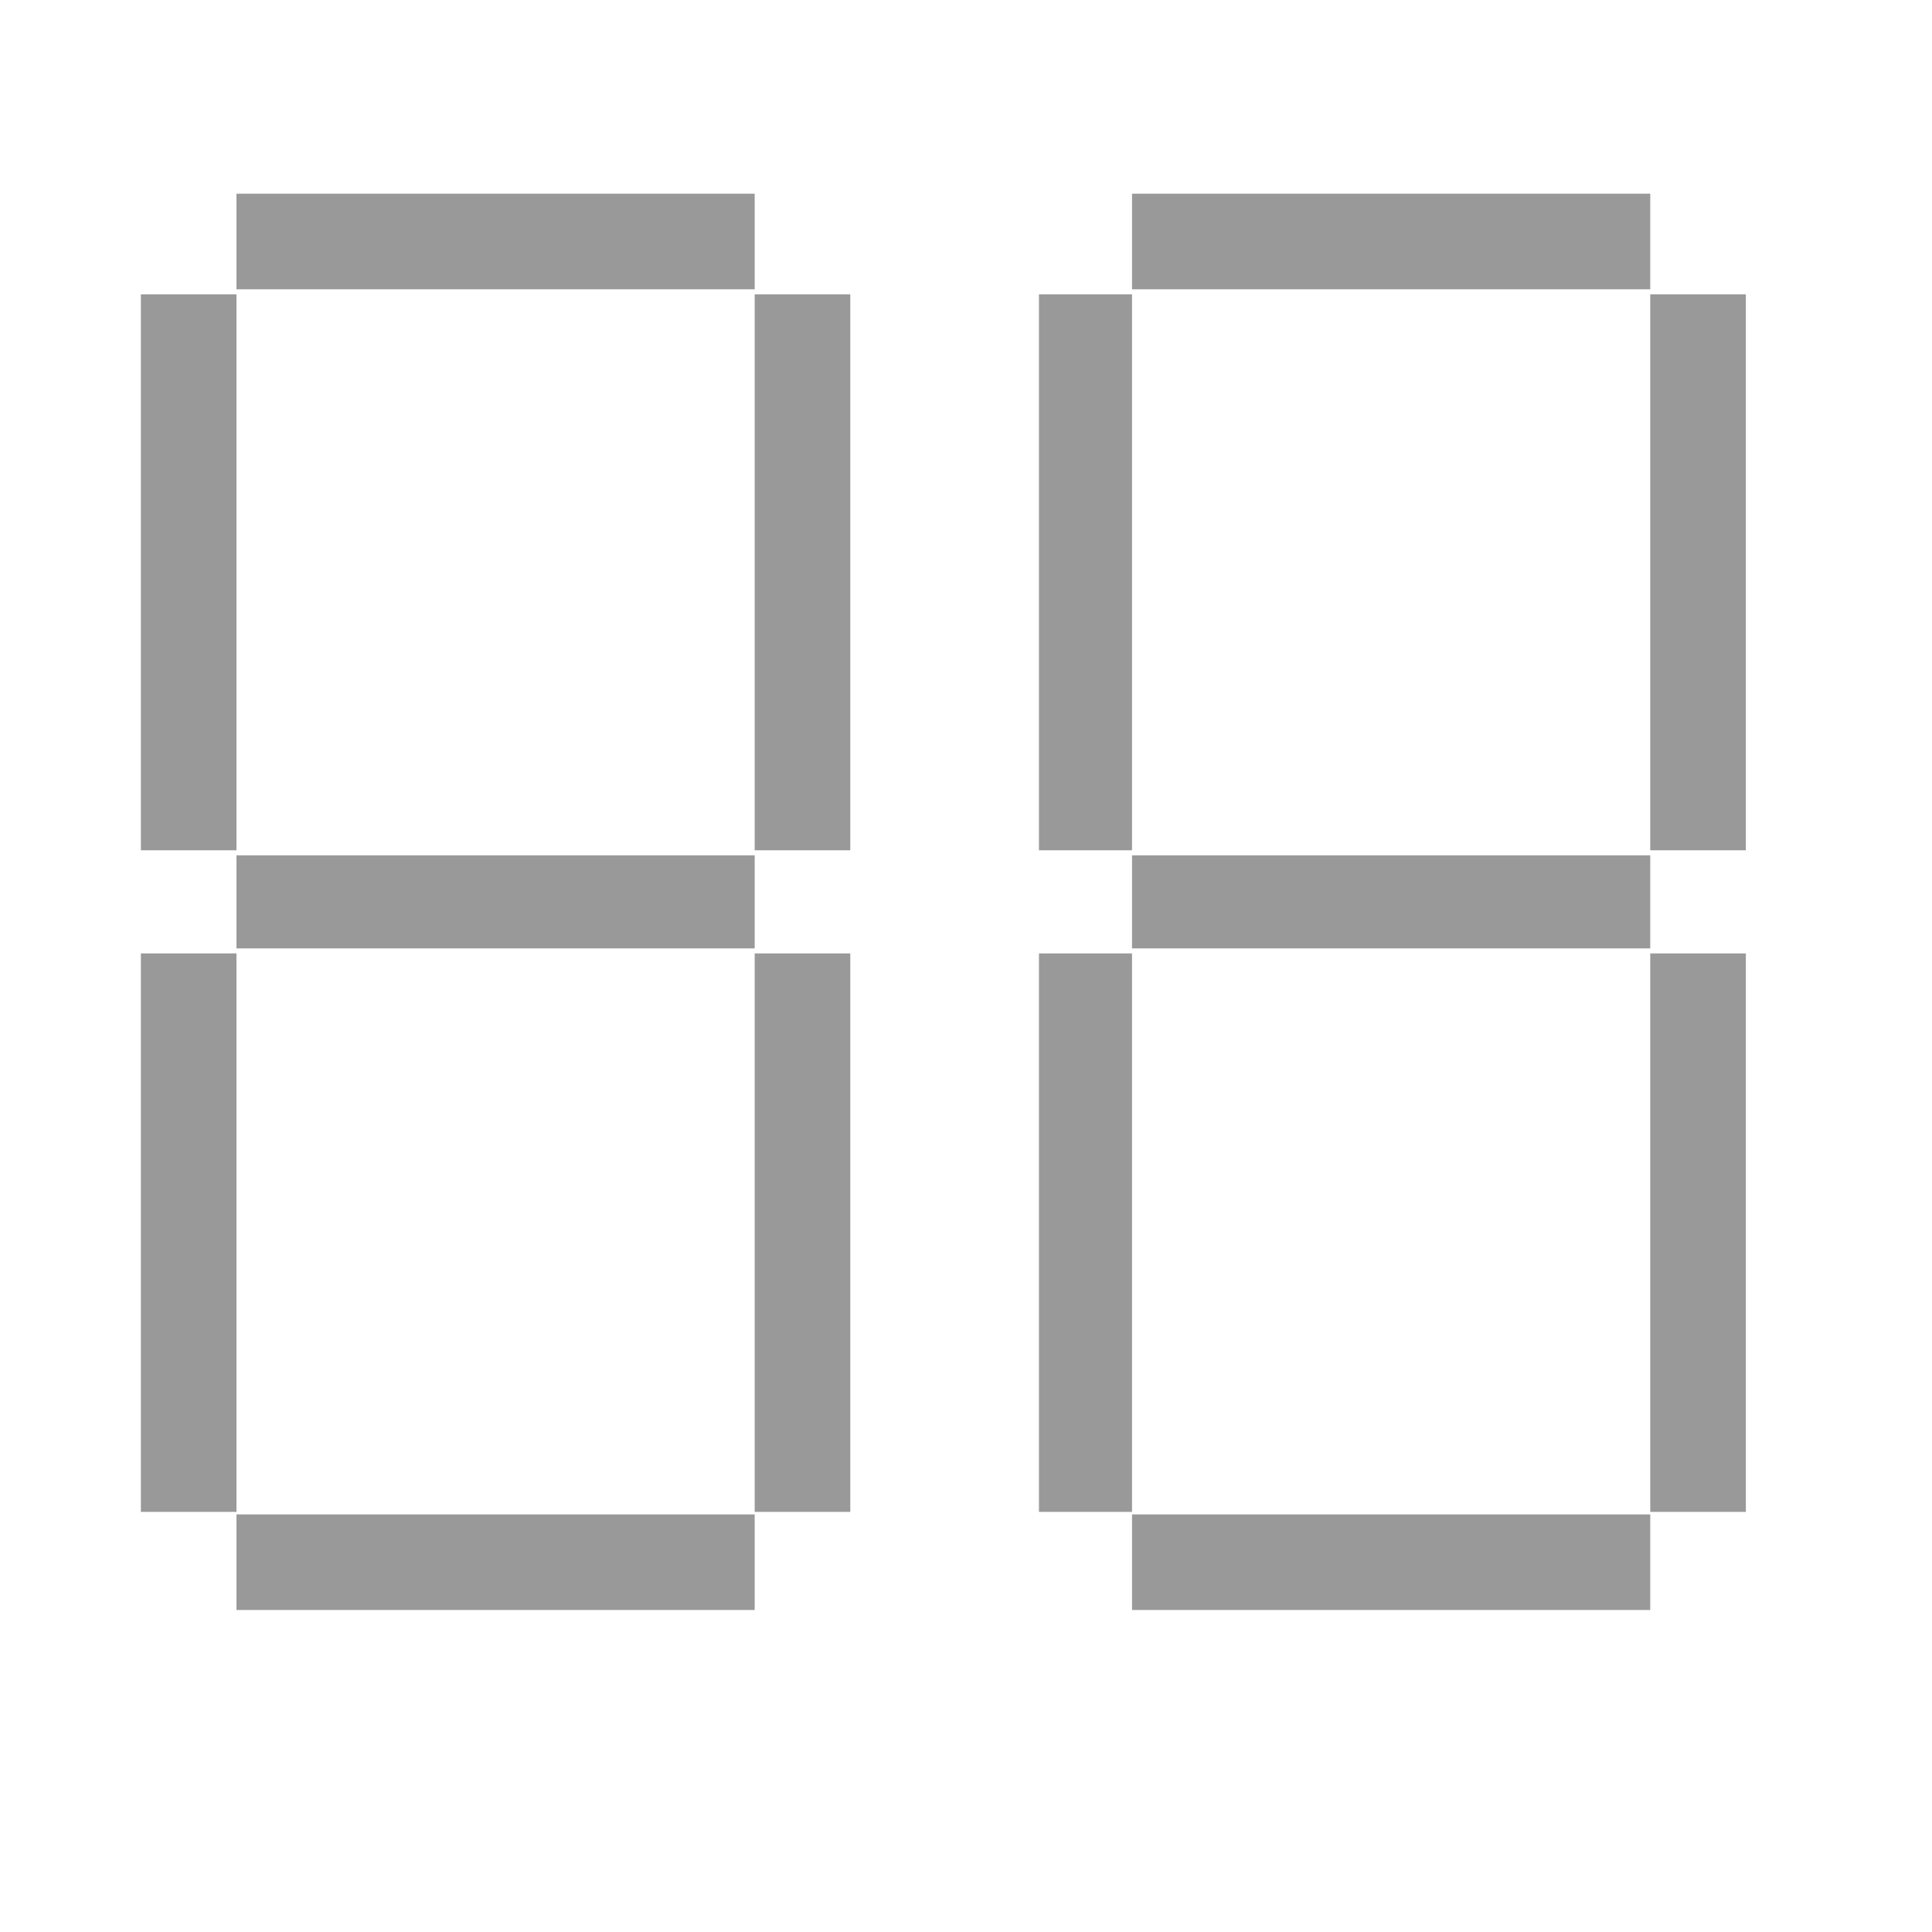
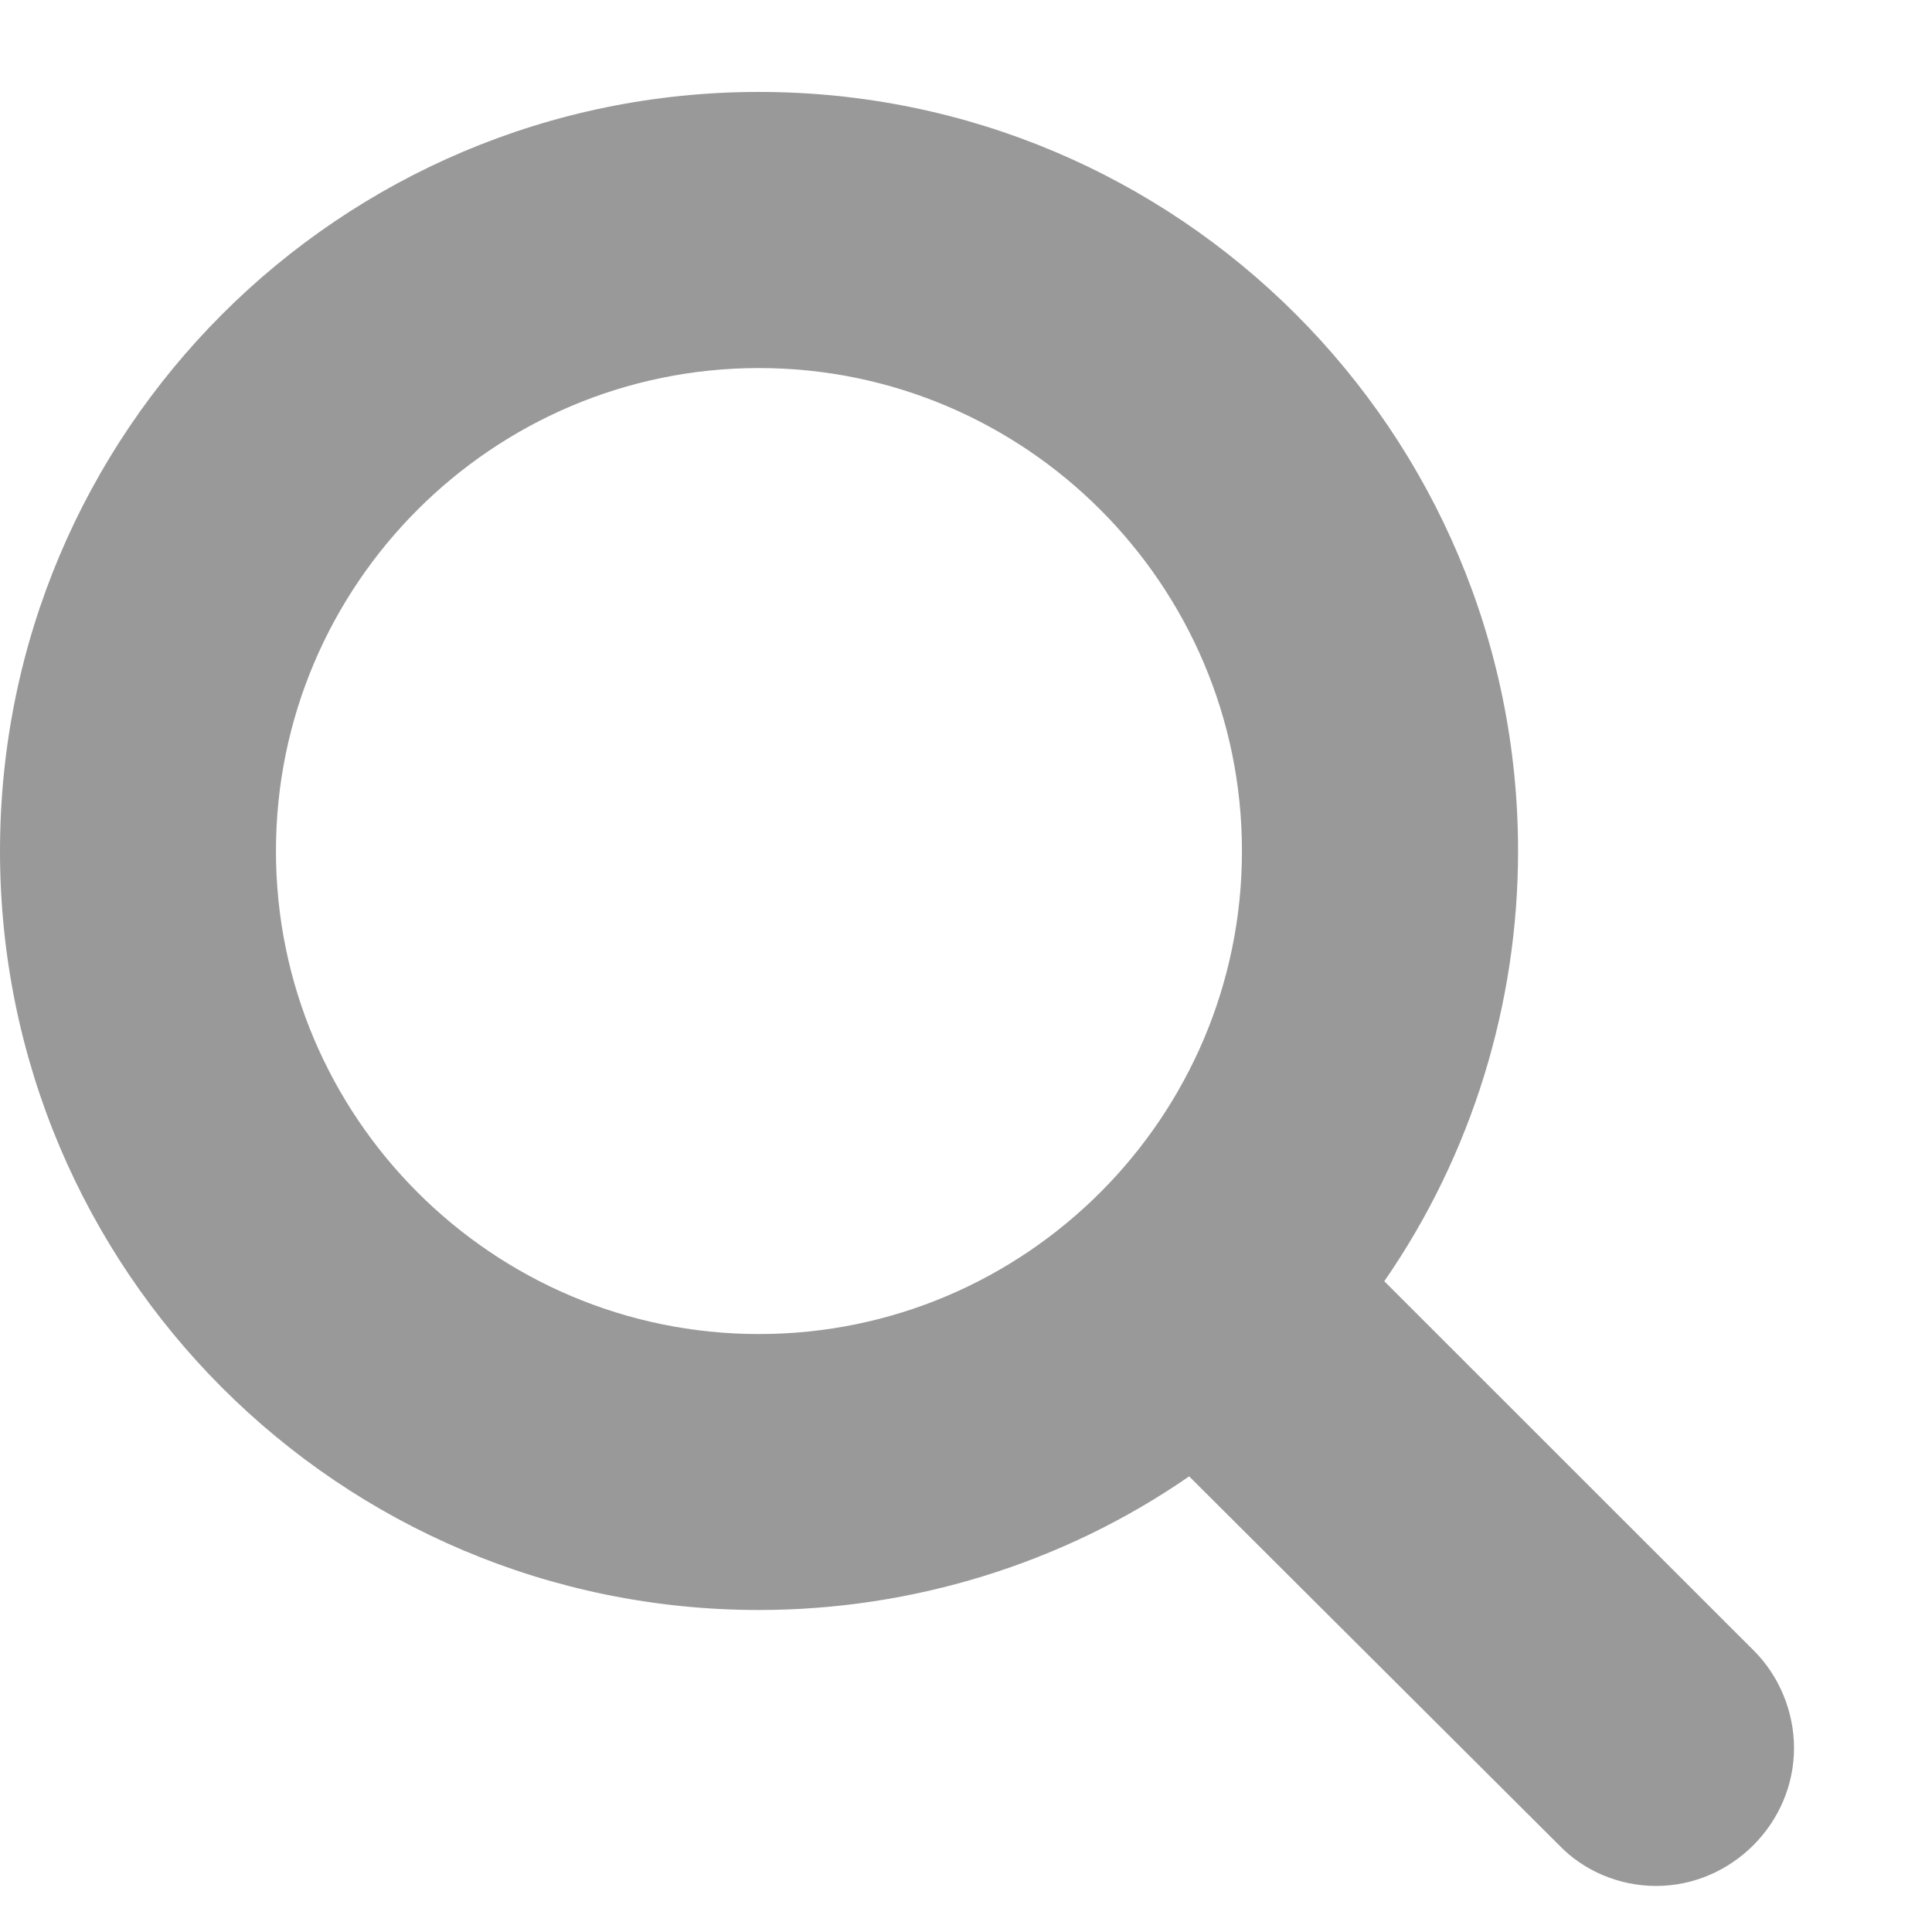
<svg xmlns="http://www.w3.org/2000/svg" width="12px" height="12px" viewBox="0 0 12 12" version="1.1">
  <defs />
-   <g id="Page-1" stroke="none" stroke-width="1" fill="none" fill-rule="evenodd" font-family="FontAwesome" font-size="12" font-weight="normal">
-     <g id="Desktop-HD-Copy" transform="translate(-47, -115)" fill="#999999">
+   <g id="Page-1" stroke="none" stroke-width="1" fill="none" fill-rule="evenodd">
+     <g id="taiko_code-box-and-note-styling" transform="translate(-47, -115)" fill="#999999">
      <g id="SEARCH-BOX" transform="translate(36, 101)">
-         <text id="search---FontAwesome">
-           <tspan x="11" y="24"></tspan>
-         </text>
+         <path d="M18.714,19.286 C18.714,17.632 17.368,16.286 15.714,16.286 C14.06,16.286 12.714,17.632 12.714,19.286 C12.714,20.94 14.06,22.286 15.714,22.286 C17.368,22.286 18.714,20.94 18.714,19.286 Z M22.143,24.857 C22.143,25.326 21.754,25.714 21.286,25.714 C21.058,25.714 20.837,25.621 20.683,25.46 L18.386,23.17 C17.603,23.712 16.665,24 15.714,24 C13.109,24 11,21.891 11,19.286 C11,16.681 13.109,14.571 15.714,14.571 C18.319,14.571 20.429,16.681 20.429,19.286 C20.429,20.237 20.141,21.174 19.598,21.958 L21.895,24.254 C22.049,24.408 22.143,24.629 22.143,24.857 Z" id="search---FontAwesome" />
      </g>
    </g>
  </g>
</svg>
